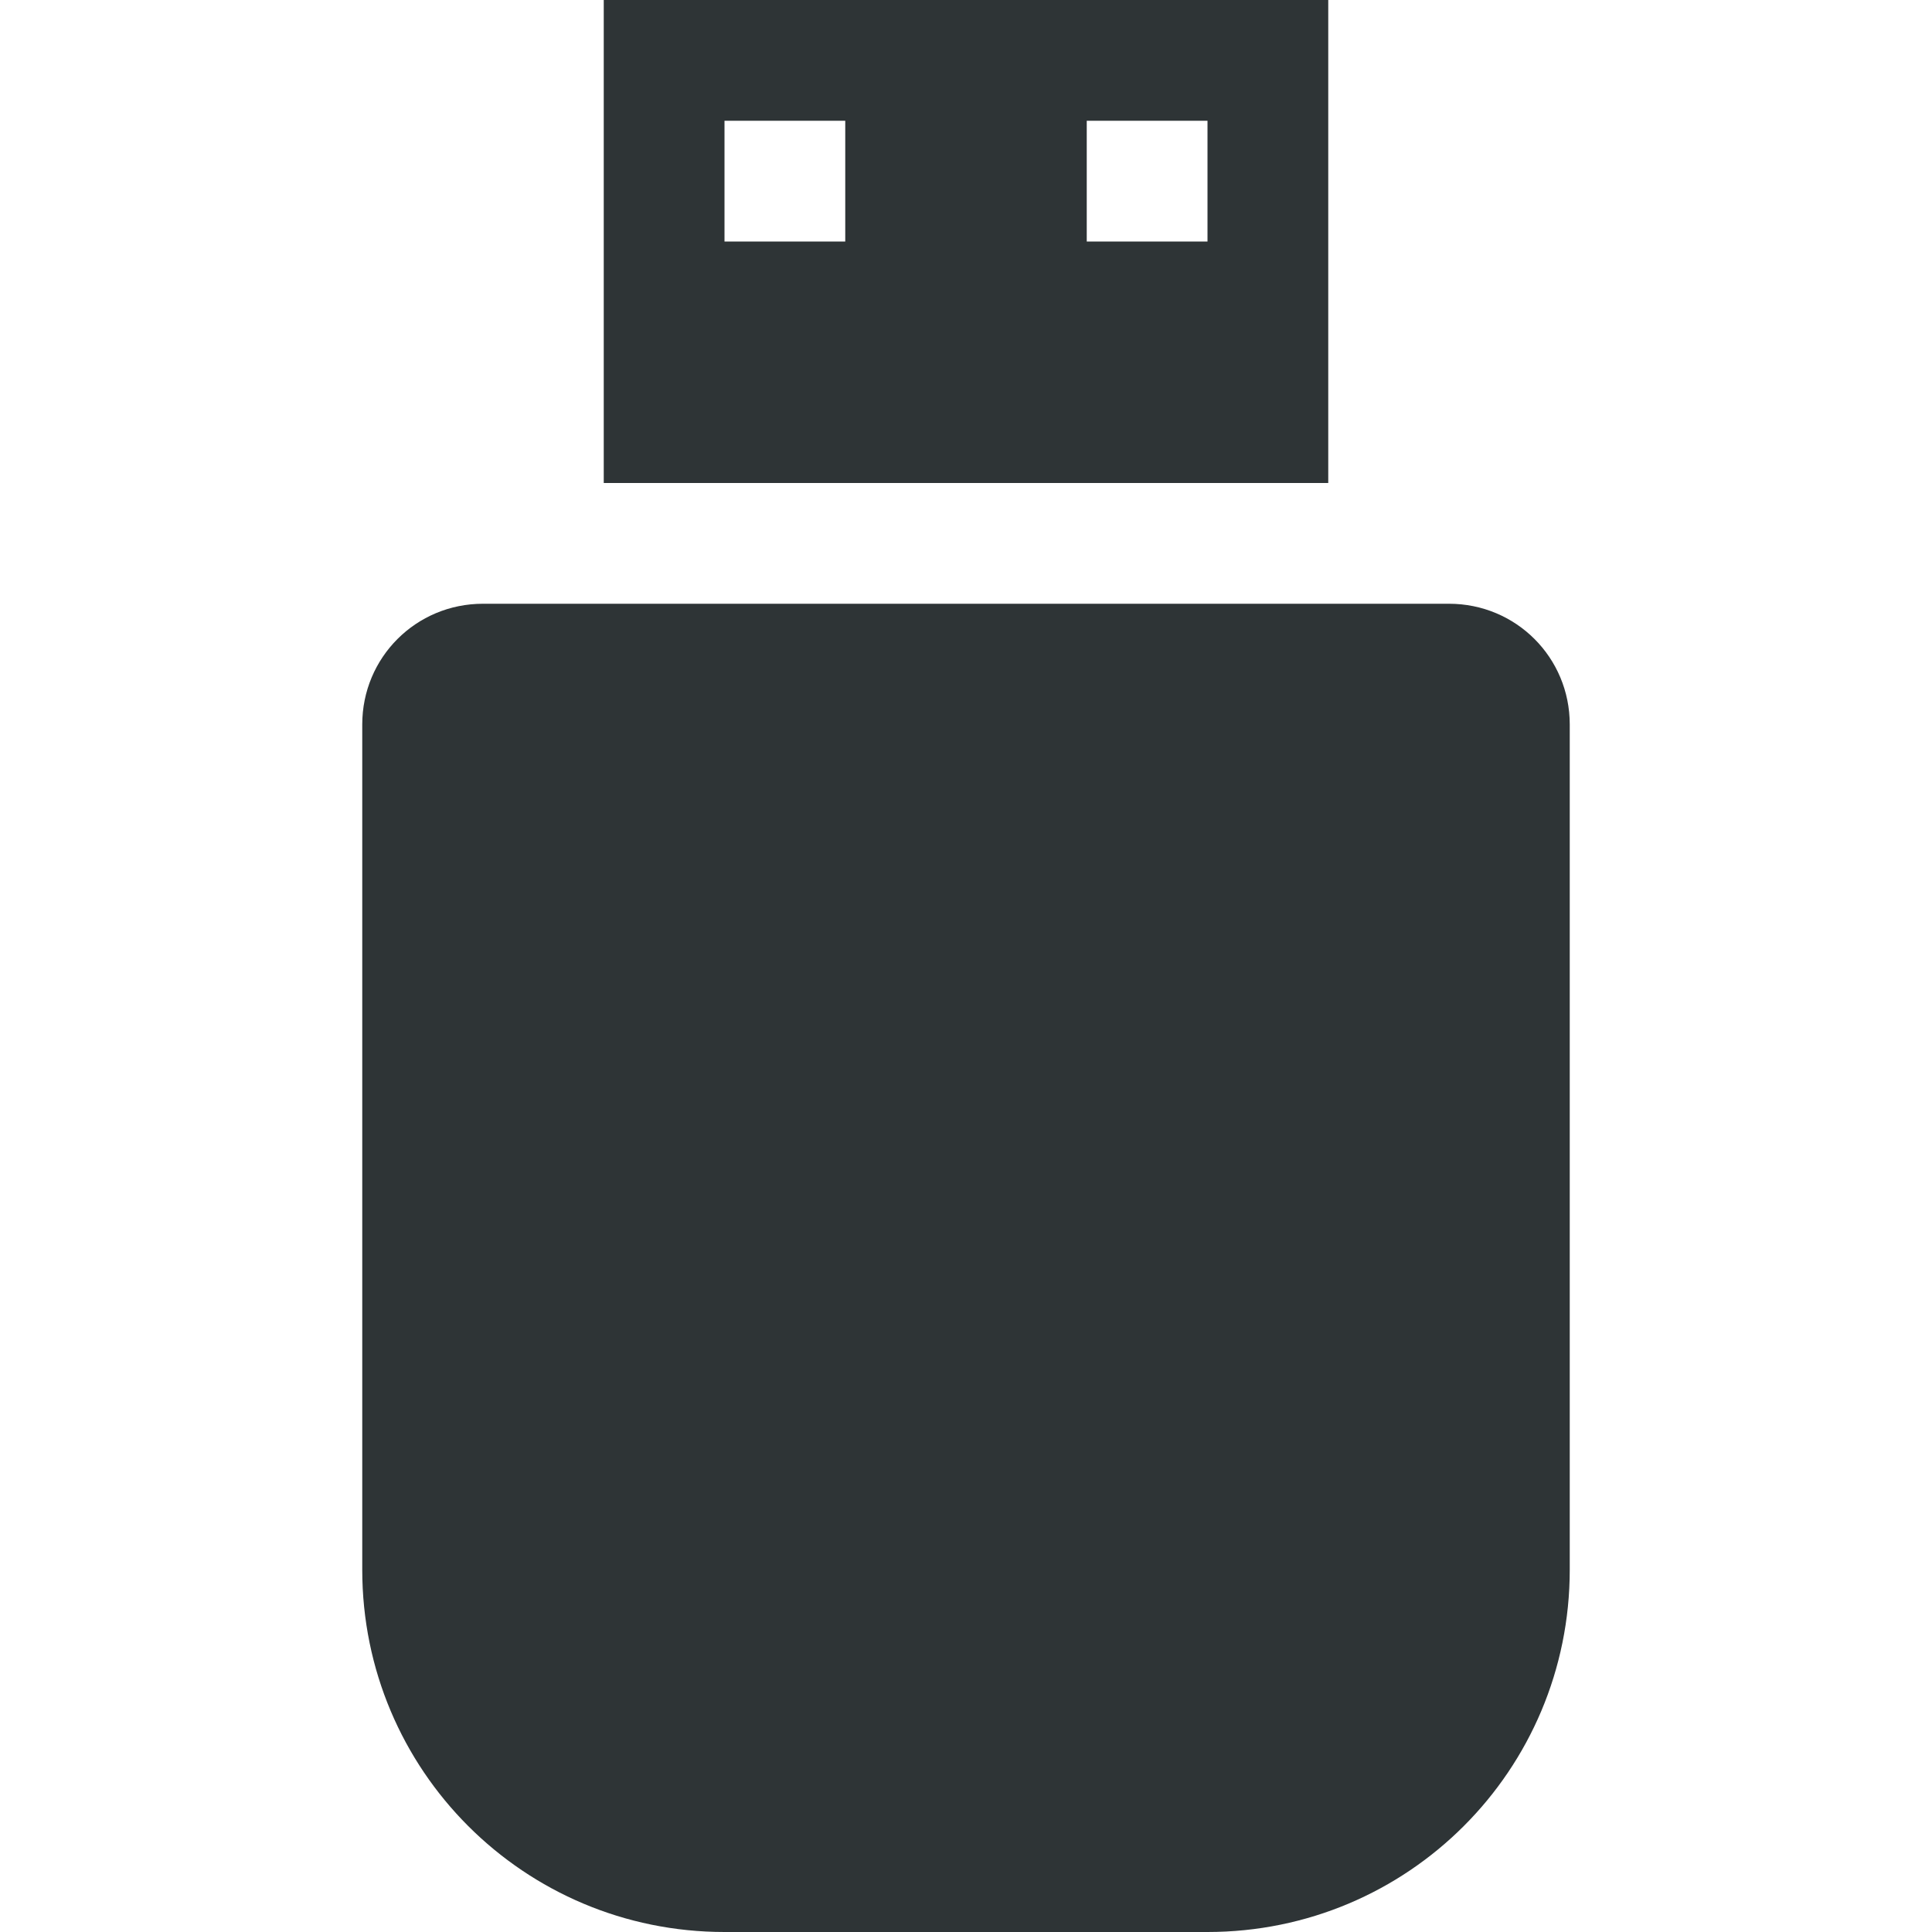
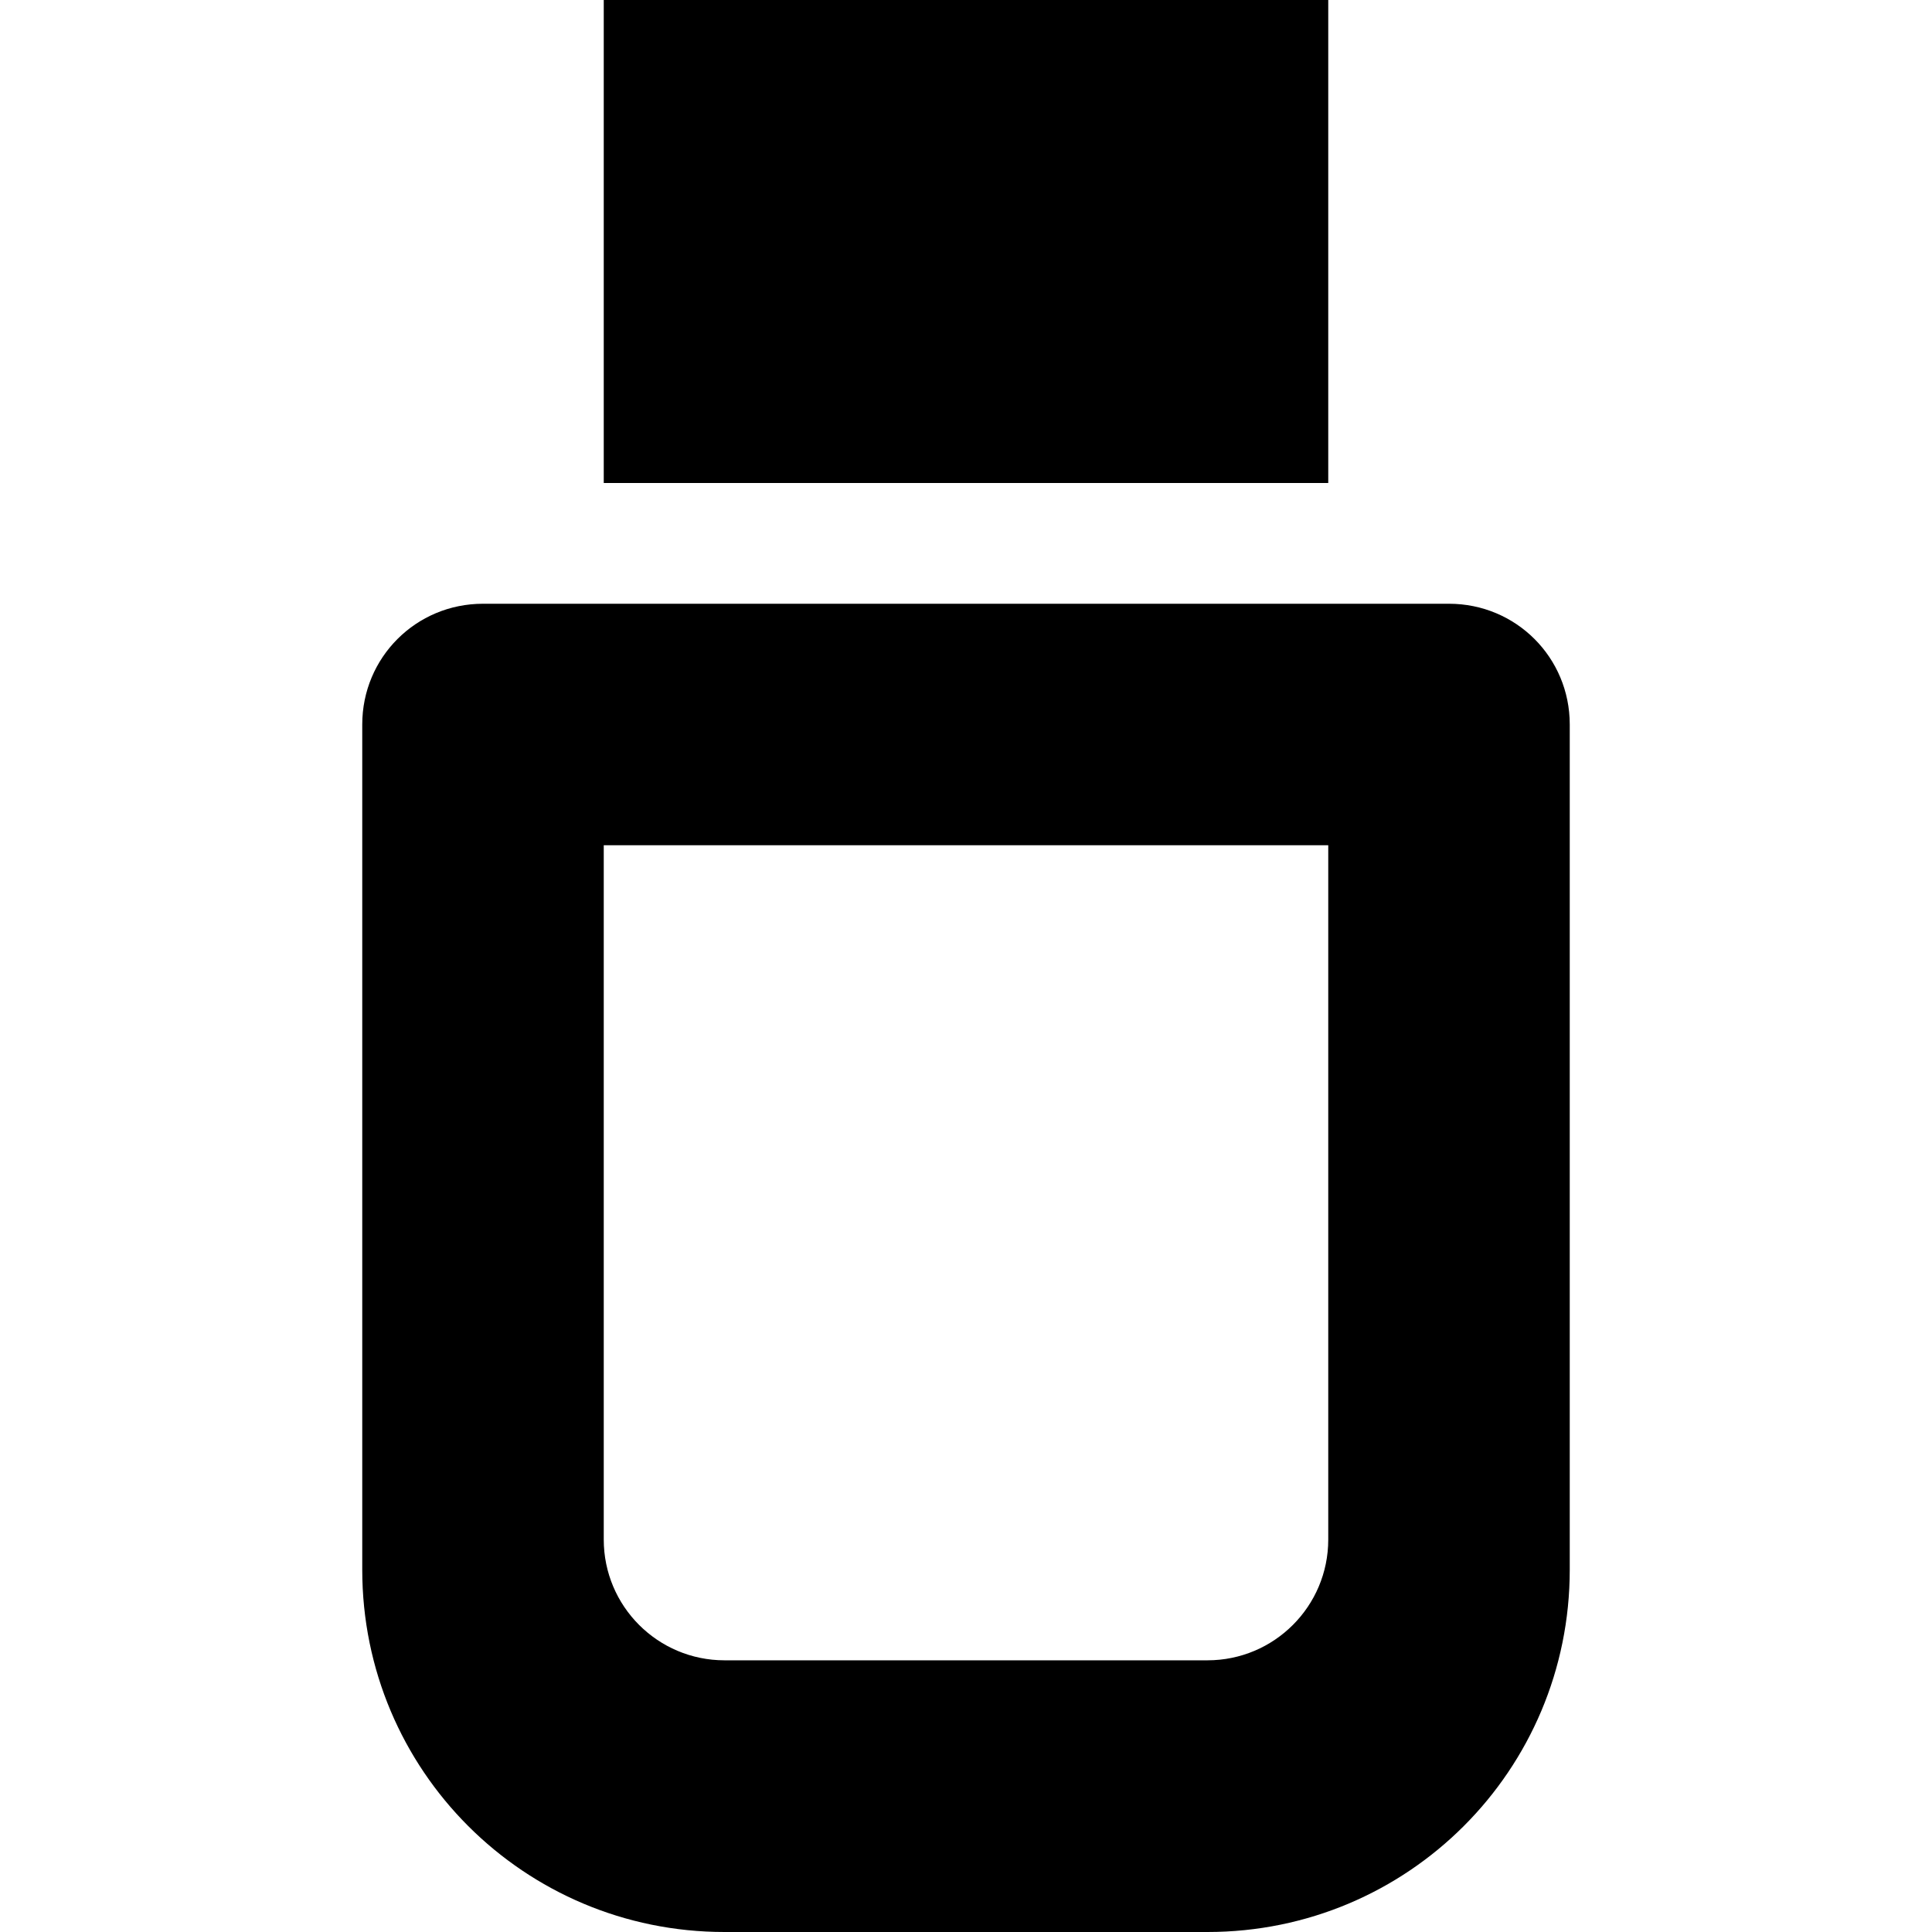
- <svg xmlns="http://www.w3.org/2000/svg" height="16px" viewBox="0 0 16 16" width="16px">
-   <path d="m 5 0 v 4 h 6 v -4 z m 1 1 h 1 v 1 h -1 z m 3 0 h 1 v 1 h -1 z m -5 4 c -0.555 0 -1 0.445 -1 1 v 7 c 0 1.66 1.34 3 3 3 h 4 c 1.66 0 3 -1.34 3 -3 v -7 c 0 -0.555 -0.445 -1 -1 -1 z m 0 0" fill="#2e3436" />
+ <svg xmlns="http://www.w3.org/2000/svg" height="16px" viewBox="0 0 16 16" width="16px" version="1.1" id="svg4">
+   <defs id="defs8">
+     </defs>
+   <path d="M 4,5" id="path900" />
+   <path id="path898" d="M 5 0 L 5 4 L 11 4 L 11 0 L 5 0 z M 4 5 C 3.445 5 3 5.445 3 6 L 3 13 C 3 14.66 4.34 16 6 16 L 10 16 C 11.66 16 13 14.66 13 13 L 13 6 C 13 5.445 12.555 5 12 5 L 4 5 z M 5 7 L 11 7 L 11 12.75 A 1 1 0 0 1 10 13.75 L 6 13.75 A 1 1 0 0 1 5 12.75 L 5 7 z " />
+   <path d="m 9,1 h 1 V 2 H 9 Z" id="path896" />
+   <path d="M 6,1 H 7 V 2 H 6 Z" id="path894" />
</svg>
